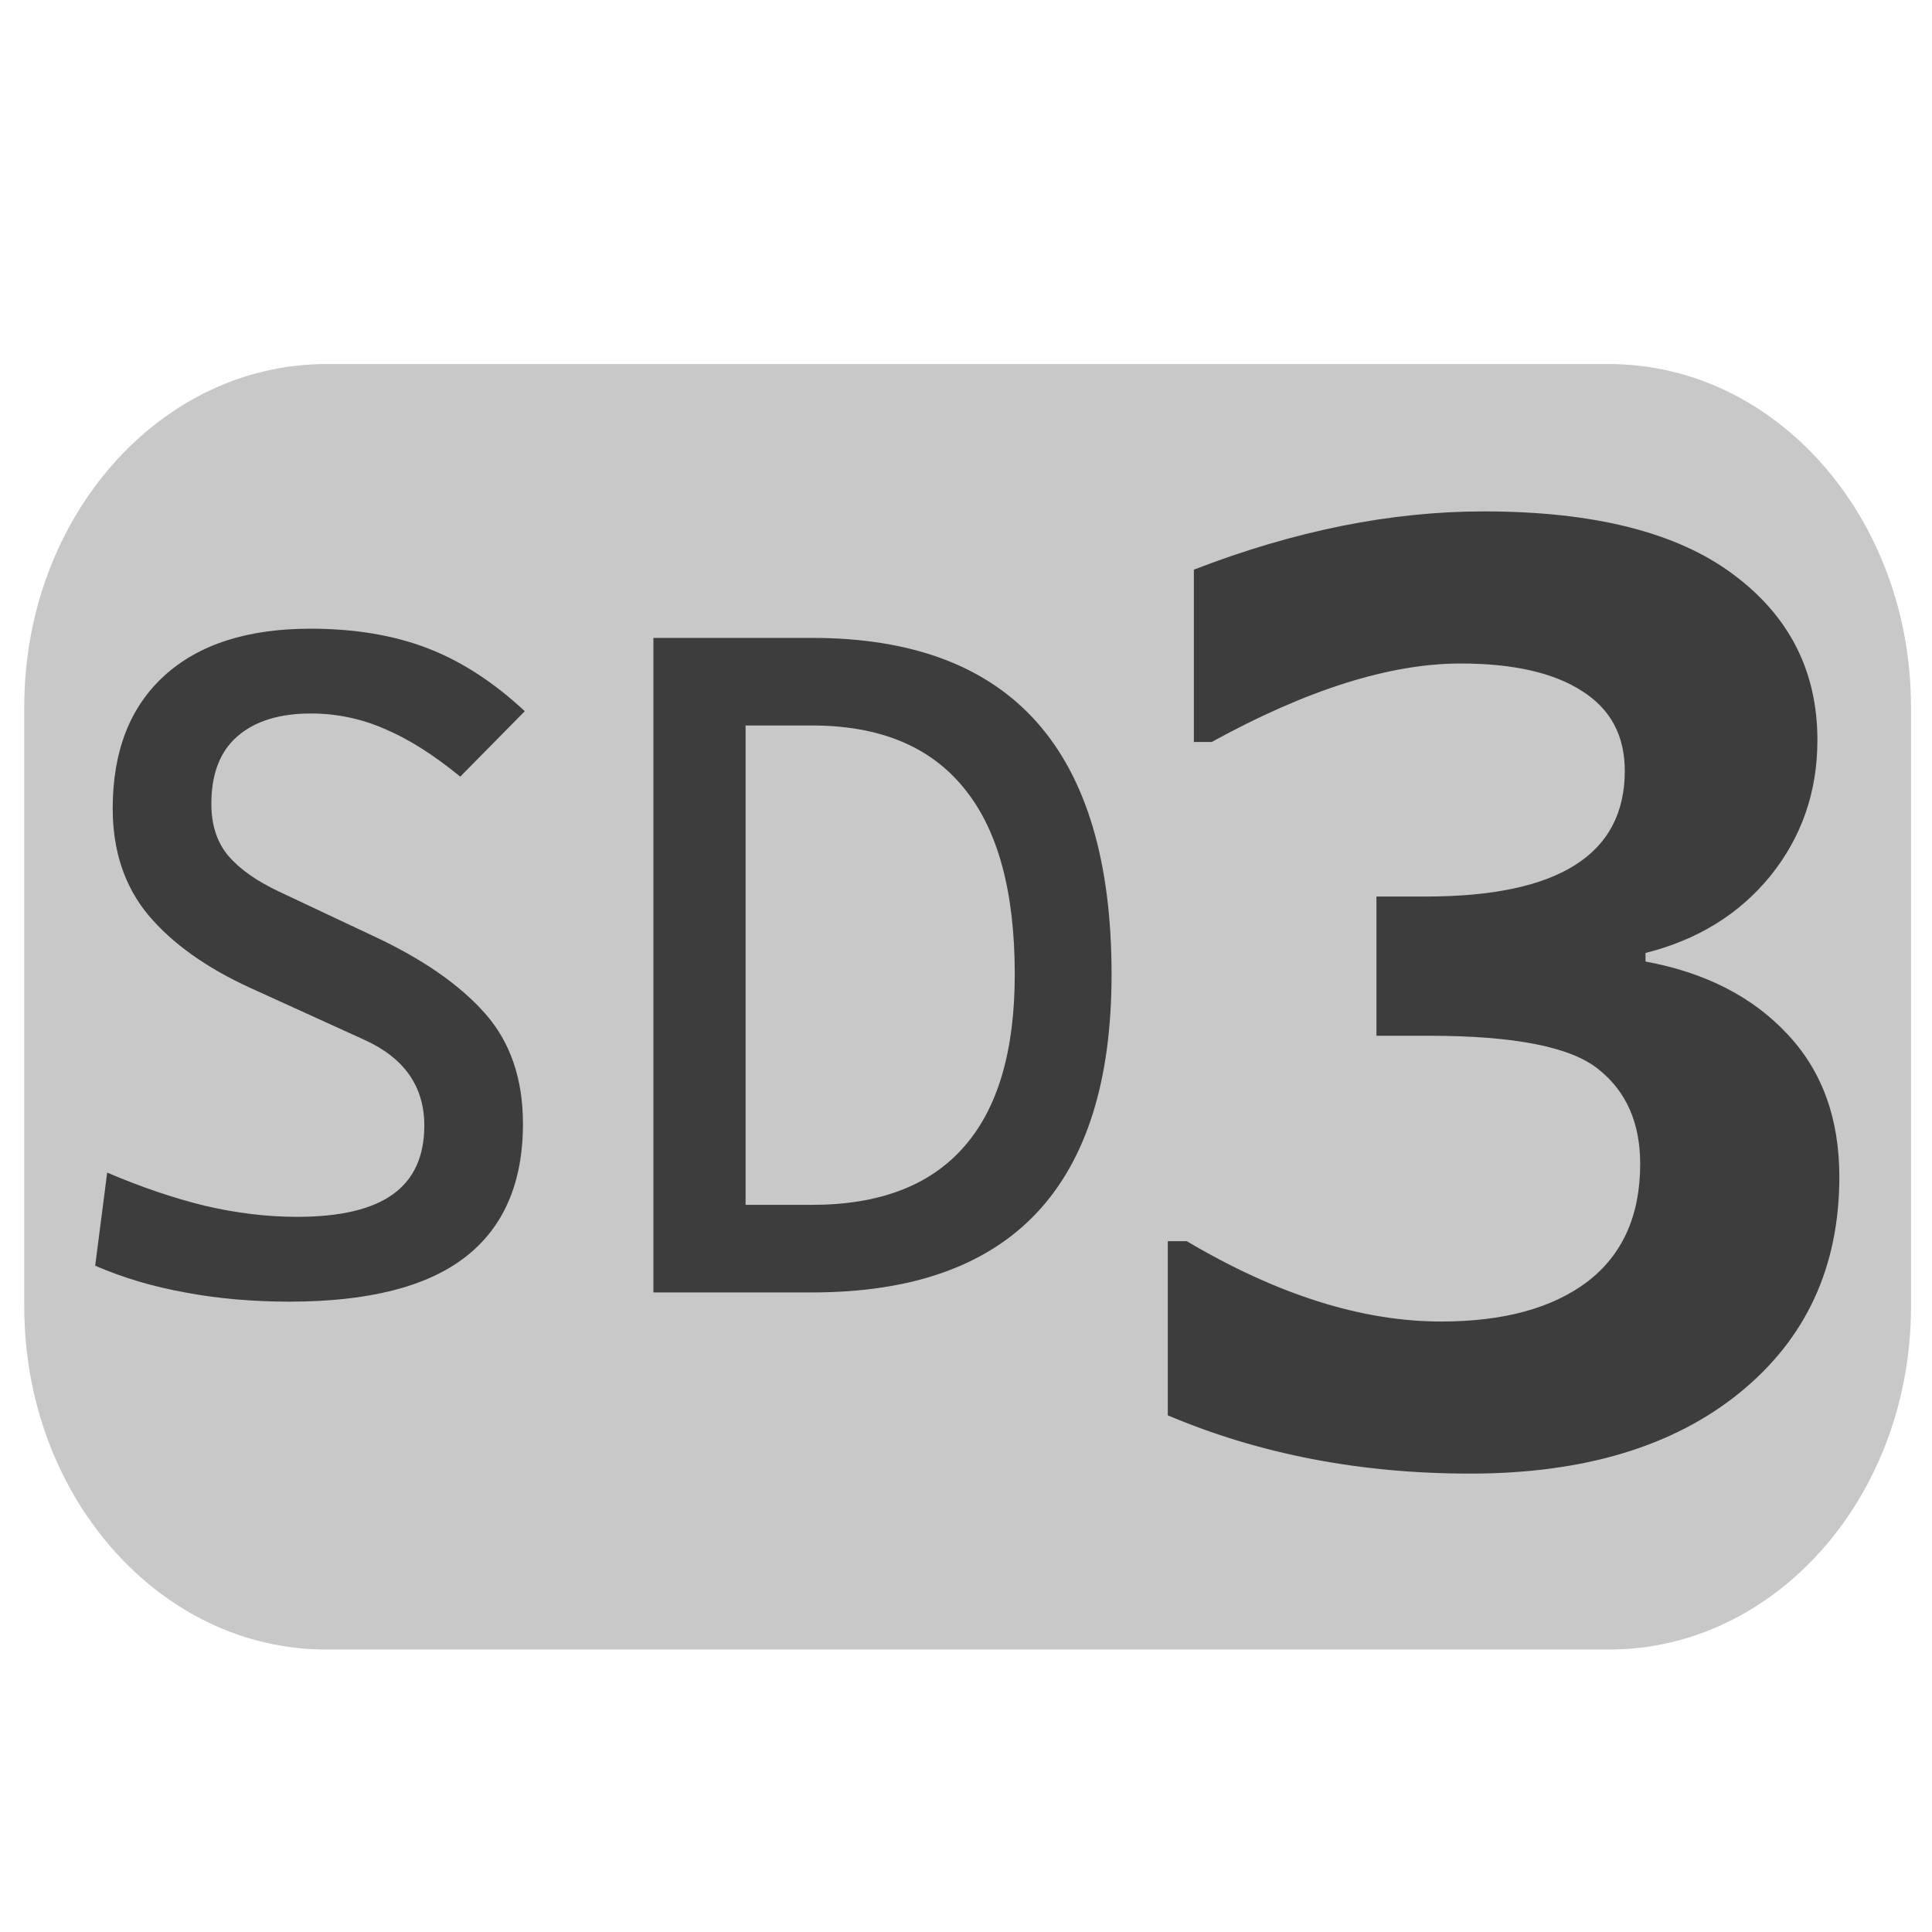
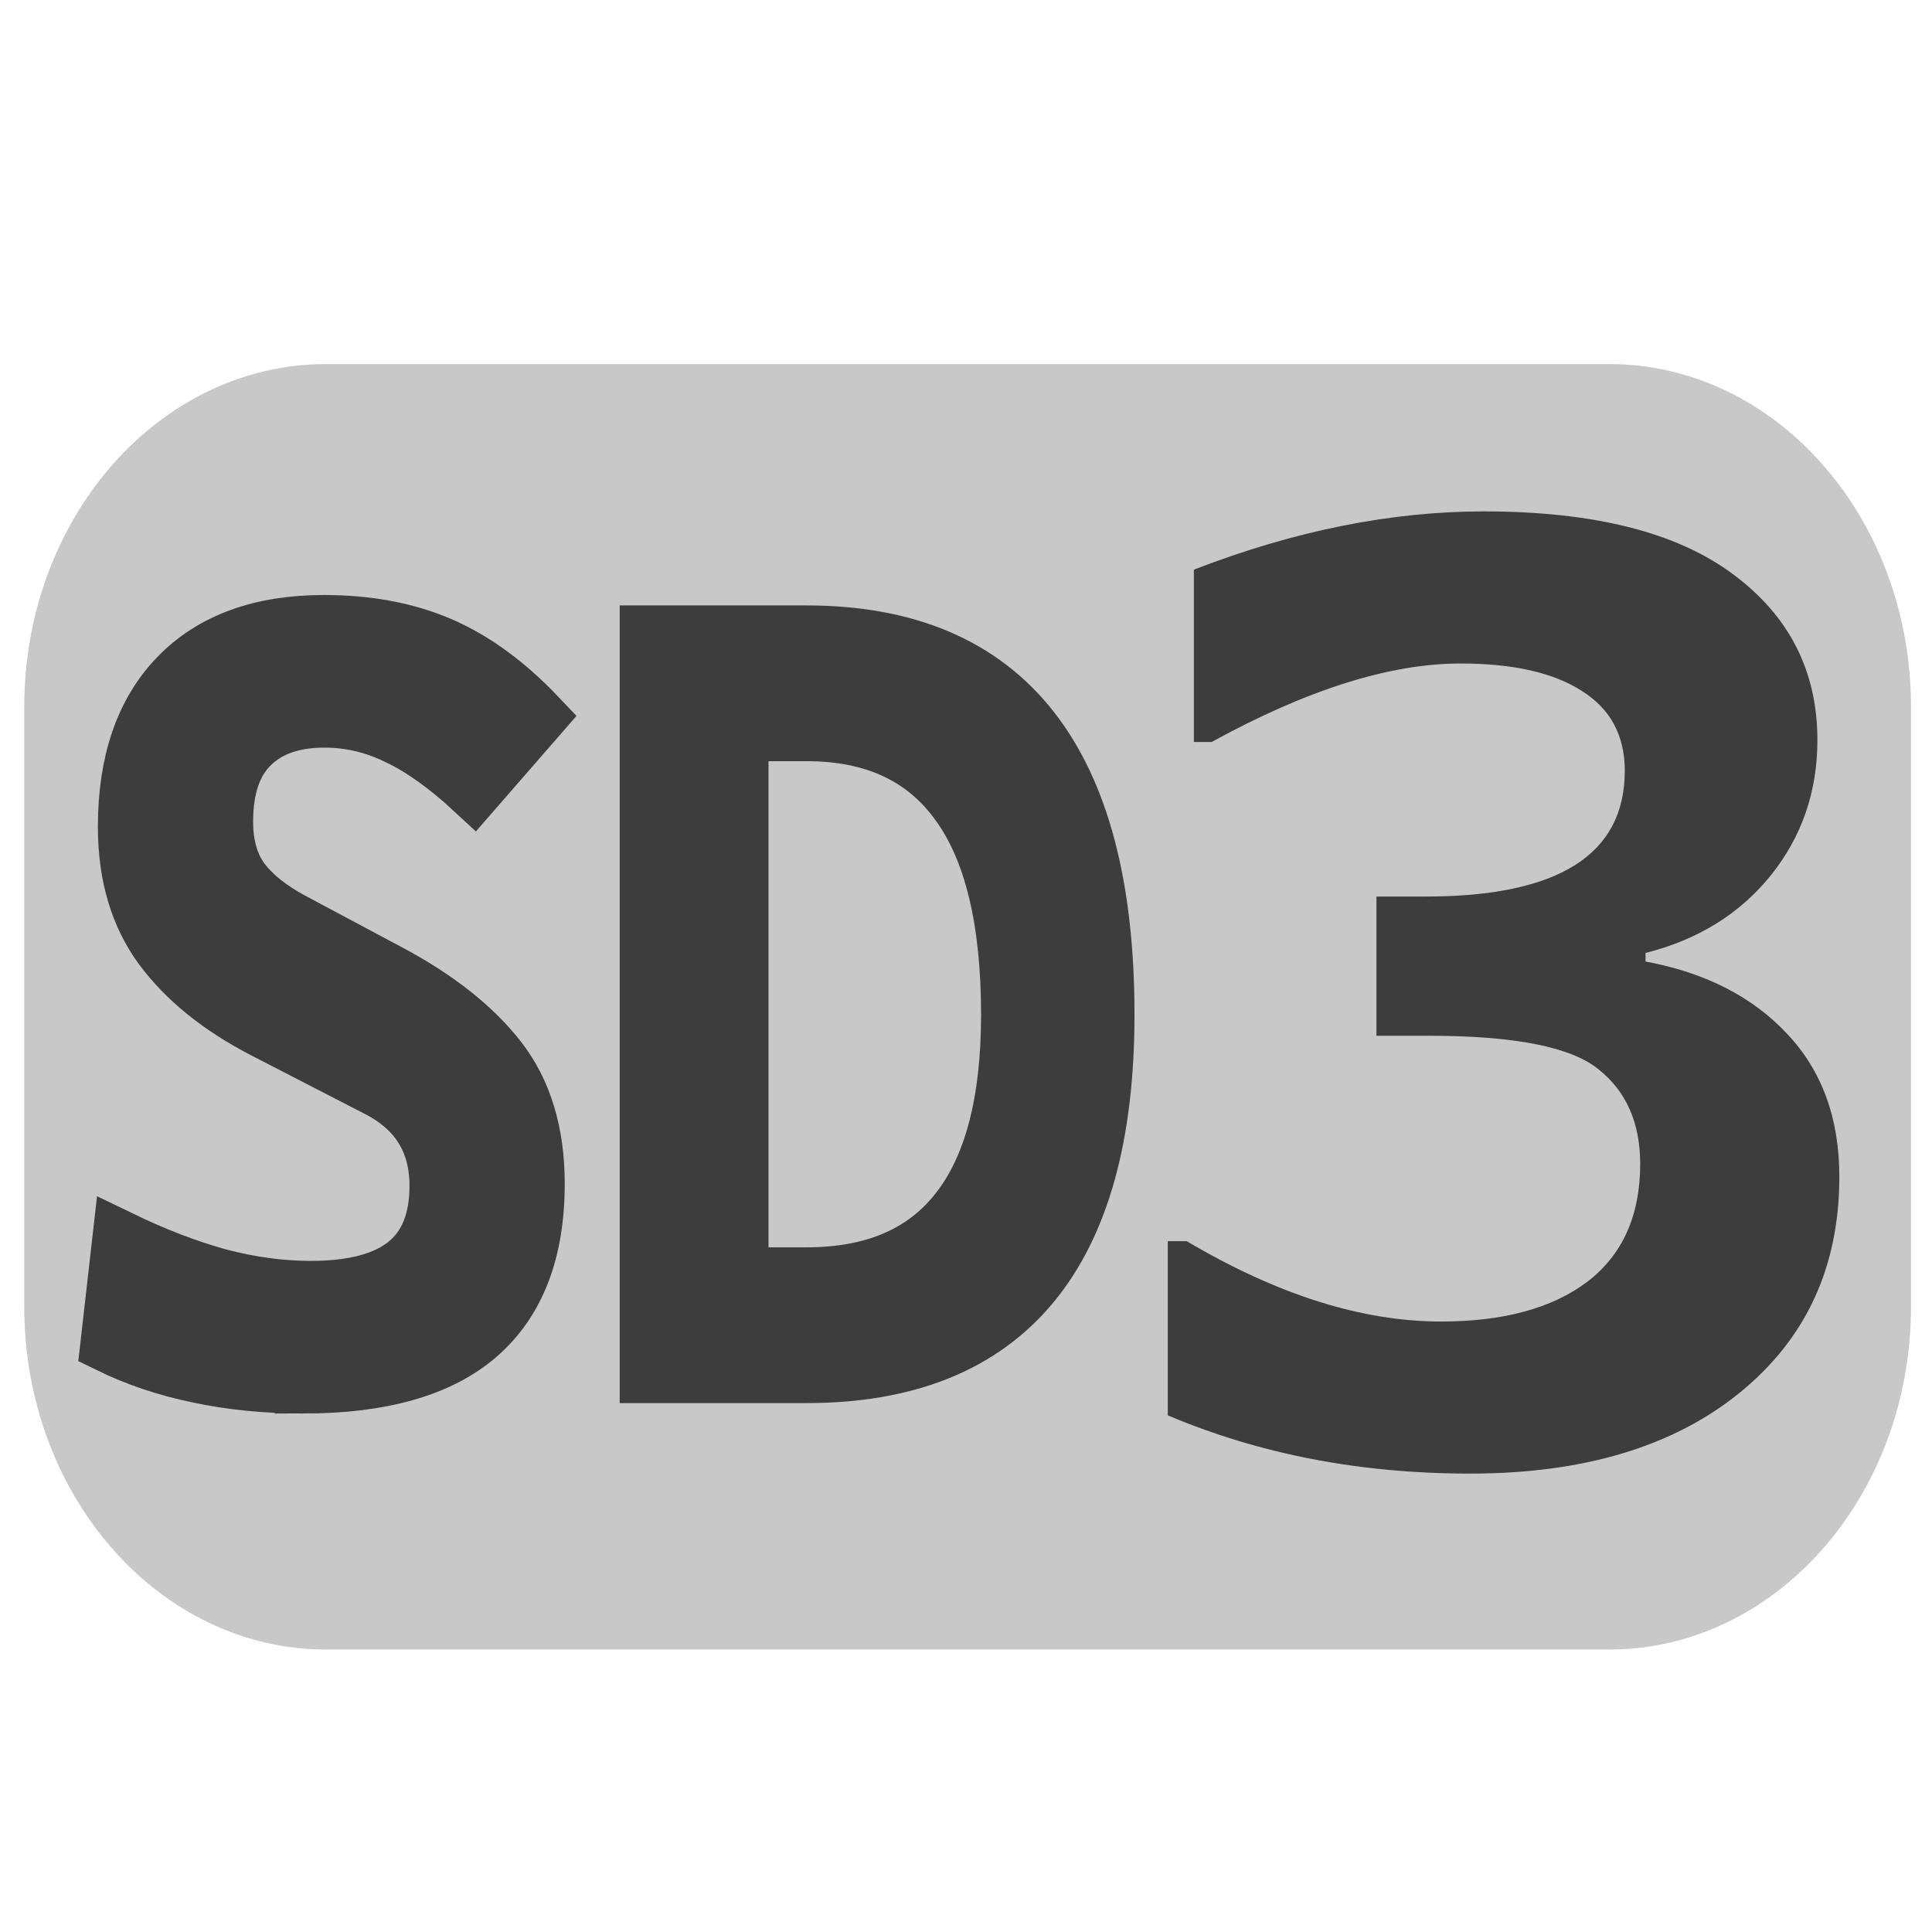
<svg xmlns="http://www.w3.org/2000/svg" width="512" height="512" viewBox="0 0 135.467 135.467" version="1.1" id="svg866">
  <defs id="defs860">
    <rect x="10.958" y="34.478" width="110.65" height="69.49" id="rect857" />
  </defs>
  <g id="layer1">
    <rect style="fill:#c8c8c8;fill-opacity:1;stroke-width:10.583;stroke-linecap:round;stroke-linejoin:round" id="rect1431" width="132.292" height="90.133" x="1.701" y="25.528" rx="21.167" ry="24.035" />
    <g aria-label="XL" transform="scale(0.804846,1.242474)" id="text836" style="font-style:normal;font-weight:normal;font-size:15.824px;line-height:1.25;font-family:sans-serif;fill:#3d3d3d;fill-opacity:1;stroke:none;stroke-width:0.265">
      <g aria-label="1.5" transform="scale(1.242474,0.804846)" id="text845" style="font-style:normal;font-weight:normal;font-size:22.476px;line-height:1.25;font-family:sans-serif;fill:#3d3d3d;fill-opacity:1;stroke:none;stroke-width:0.07">
        <g aria-label="SD3" id="text855" style="font-size:3.528px;line-height:1.25;font-family:sans-serif;white-space:pre;shape-inside:url(#rect857)">
-           <path d="m 20.314,91.269 q -3.911,0 -7.337,-0.646 -3.394,-0.614 -6.302,-1.875 l 0.84,-6.529 q 3.555,1.519 6.852,2.327 3.329,0.776 6.464,0.776 4.525,0 6.723,-1.584 2.198,-1.584 2.198,-4.816 0,-4.105 -4.202,-6.011 L 17.599,69.291 Q 12.913,67.158 10.392,64.153 7.903,61.147 7.903,56.687 q 0,-6.011 3.62,-9.308 3.62,-3.297 10.245,-3.297 4.622,0 8.177,1.357 3.555,1.357 6.852,4.428 l -4.525,4.589 q -2.844,-2.327 -5.333,-3.361 -2.456,-1.067 -5.139,-1.067 -3.329,0 -5.171,1.616 -1.81,1.584 -1.81,4.719 0,2.23 1.196,3.652 1.196,1.39 3.523,2.489 l 6.723,3.167 q 5.107,2.392 7.757,5.397 2.65,3.006 2.65,7.724 0,6.238 -4.072,9.373 -4.04,3.103 -12.282,3.103 z" style="font-style:normal;font-variant:normal;font-weight:normal;font-stretch:normal;font-size:50.8px;font-family:Marlett;-inkscape-font-specification:Marlett;stroke-width:0.07" id="path863" />
-           <path d="m 51.826,90.622 v -6.141 h 5.107 q 7.078,0 10.633,-4.04 3.587,-4.04 3.587,-12.12 0,-8.759 -3.587,-13.089 -3.555,-4.363 -10.633,-4.363 H 51.955 l -0.776,-6.141 h 5.753 q 21.008,0 21.008,23.593 0,22.301 -21.008,22.301 z m -6.011,0 V 44.728 h 6.464 v 45.894 z" style="font-style:normal;font-variant:normal;font-weight:normal;font-stretch:normal;font-size:50.8px;font-family:Marlett;-inkscape-font-specification:Marlett;stroke-width:0.07" id="path865" />
+           <path d="m 21.259,97.127 q -3.911,0 -7.337,-0.732 -3.394,-0.695 -6.302,-2.122 l 0.84,-7.391 q 3.555,1.72 6.852,2.635 3.329,0.878 6.464,0.878 4.525,0 6.723,-1.793 2.198,-1.793 2.198,-5.452 0,-4.647 -4.202,-6.806 l -7.951,-4.098 q -4.686,-2.415 -7.207,-5.818 -2.489,-3.403 -2.489,-8.453 0,-6.806 3.62,-10.538 3.62,-3.732 10.245,-3.732 4.622,0 8.177,1.537 3.555,1.537 6.852,5.013 l -4.525,5.196 q -2.844,-2.635 -5.333,-3.806 -2.456,-1.208 -5.139,-1.208 -3.329,0 -5.171,1.83 -1.81,1.793 -1.81,5.342 0,2.525 1.196,4.135 1.196,1.573 3.523,2.818 l 6.723,3.586 q 5.107,2.708 7.757,6.111 2.65,3.403 2.65,8.745 0,7.062 -4.072,10.612 -4.04,3.513 -12.282,3.513 z" style="font-style:normal;font-variant:normal;font-weight:normal;font-stretch:normal;font-size:50.8px;font-family:Marlett;-inkscape-font-specification:Marlett;stroke:#3d3d3d;stroke-width:3.969;stroke-miterlimit:4;stroke-dasharray:none;stroke-opacity:1" id="path863" />
+           <path d="m 51.448,96.396 v -6.952 h 5.107 q 7.078,0 10.633,-4.574 3.587,-4.574 3.587,-13.722 0,-9.916 -3.587,-14.82 -3.555,-4.94 -10.633,-4.94 h -4.977 l -0.776,-6.952 h 5.753 q 21.008,0 21.008,26.712 0,25.248 -21.008,25.248 z m -6.011,0 V 44.436 h 6.464 v 51.96 z" style="font-style:normal;font-variant:normal;font-weight:normal;font-stretch:normal;font-size:50.8px;font-family:Marlett;-inkscape-font-specification:Marlett;stroke:#3d3d3d;stroke-width:3.969;stroke-miterlimit:4;stroke-dasharray:none;stroke-opacity:1" id="path865" />
          <path d="M 81.883,99.241 V 87.029 h 1.33 q 9.517,5.633 17.829,5.633 6.567,0 10.265,-2.795 3.699,-2.838 3.699,-8.256 0,-4.3 -2.909,-6.622 -2.868,-2.365 -11.928,-2.365 h -3.657 v -9.761 h 3.45 q 13.964,0 13.964,-8.815 0,-3.698 -2.992,-5.59 -2.992,-1.935 -8.52,-1.935 -7.439,0 -17.455,5.504 H 83.711 V 39.943 q 10.556,-4.085 20.323,-4.085 11.554,0 17.455,4.386 5.943,4.386 5.943,11.653 0,5.418 -3.283,9.503 -3.283,4.042 -8.769,5.418 v 0.602 q 6.276,1.161 9.933,5.074 3.657,3.87 3.657,10.019 0,9.46 -6.982,15.136 -6.982,5.676 -18.91,5.676 -11.554,0 -21.196,-4.085 z m -5.32,2.709 z" style="font-style:normal;font-variant:normal;font-weight:bold;font-stretch:normal;font-family:Meiryo;-inkscape-font-specification:'Meiryo Bold';stroke-width:0.07" id="path867" />
        </g>
      </g>
    </g>
  </g>
</svg>
